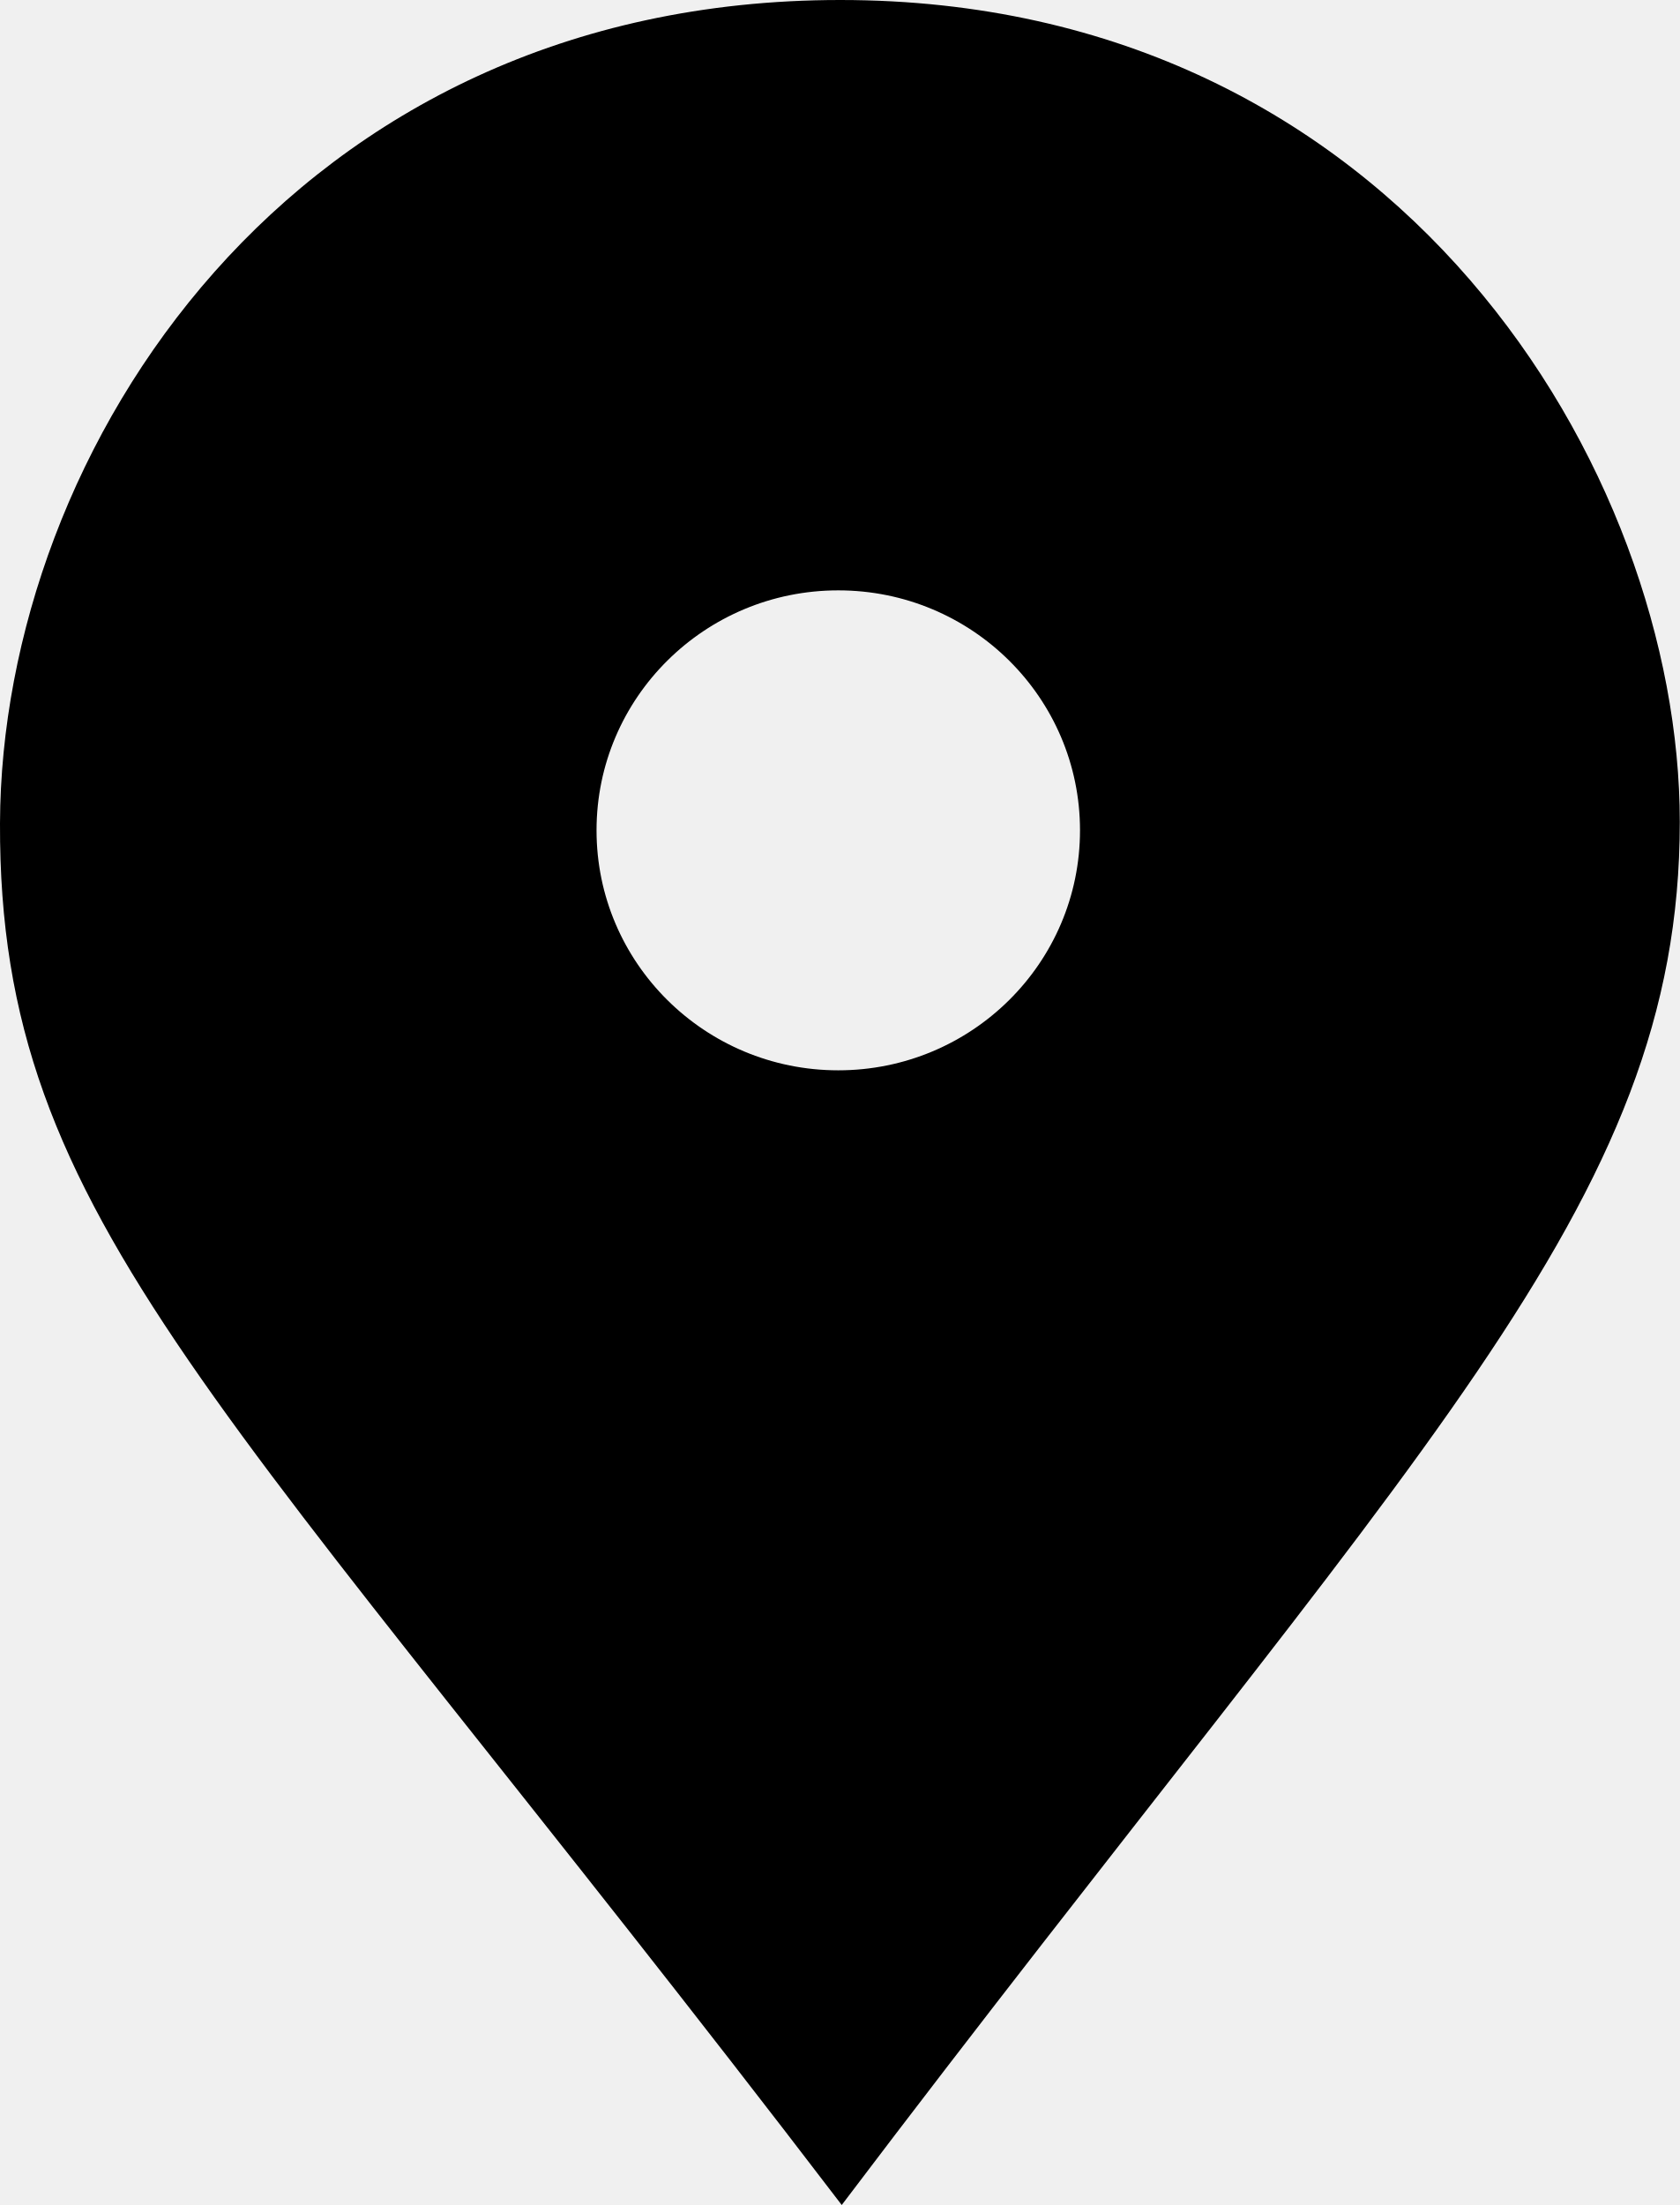
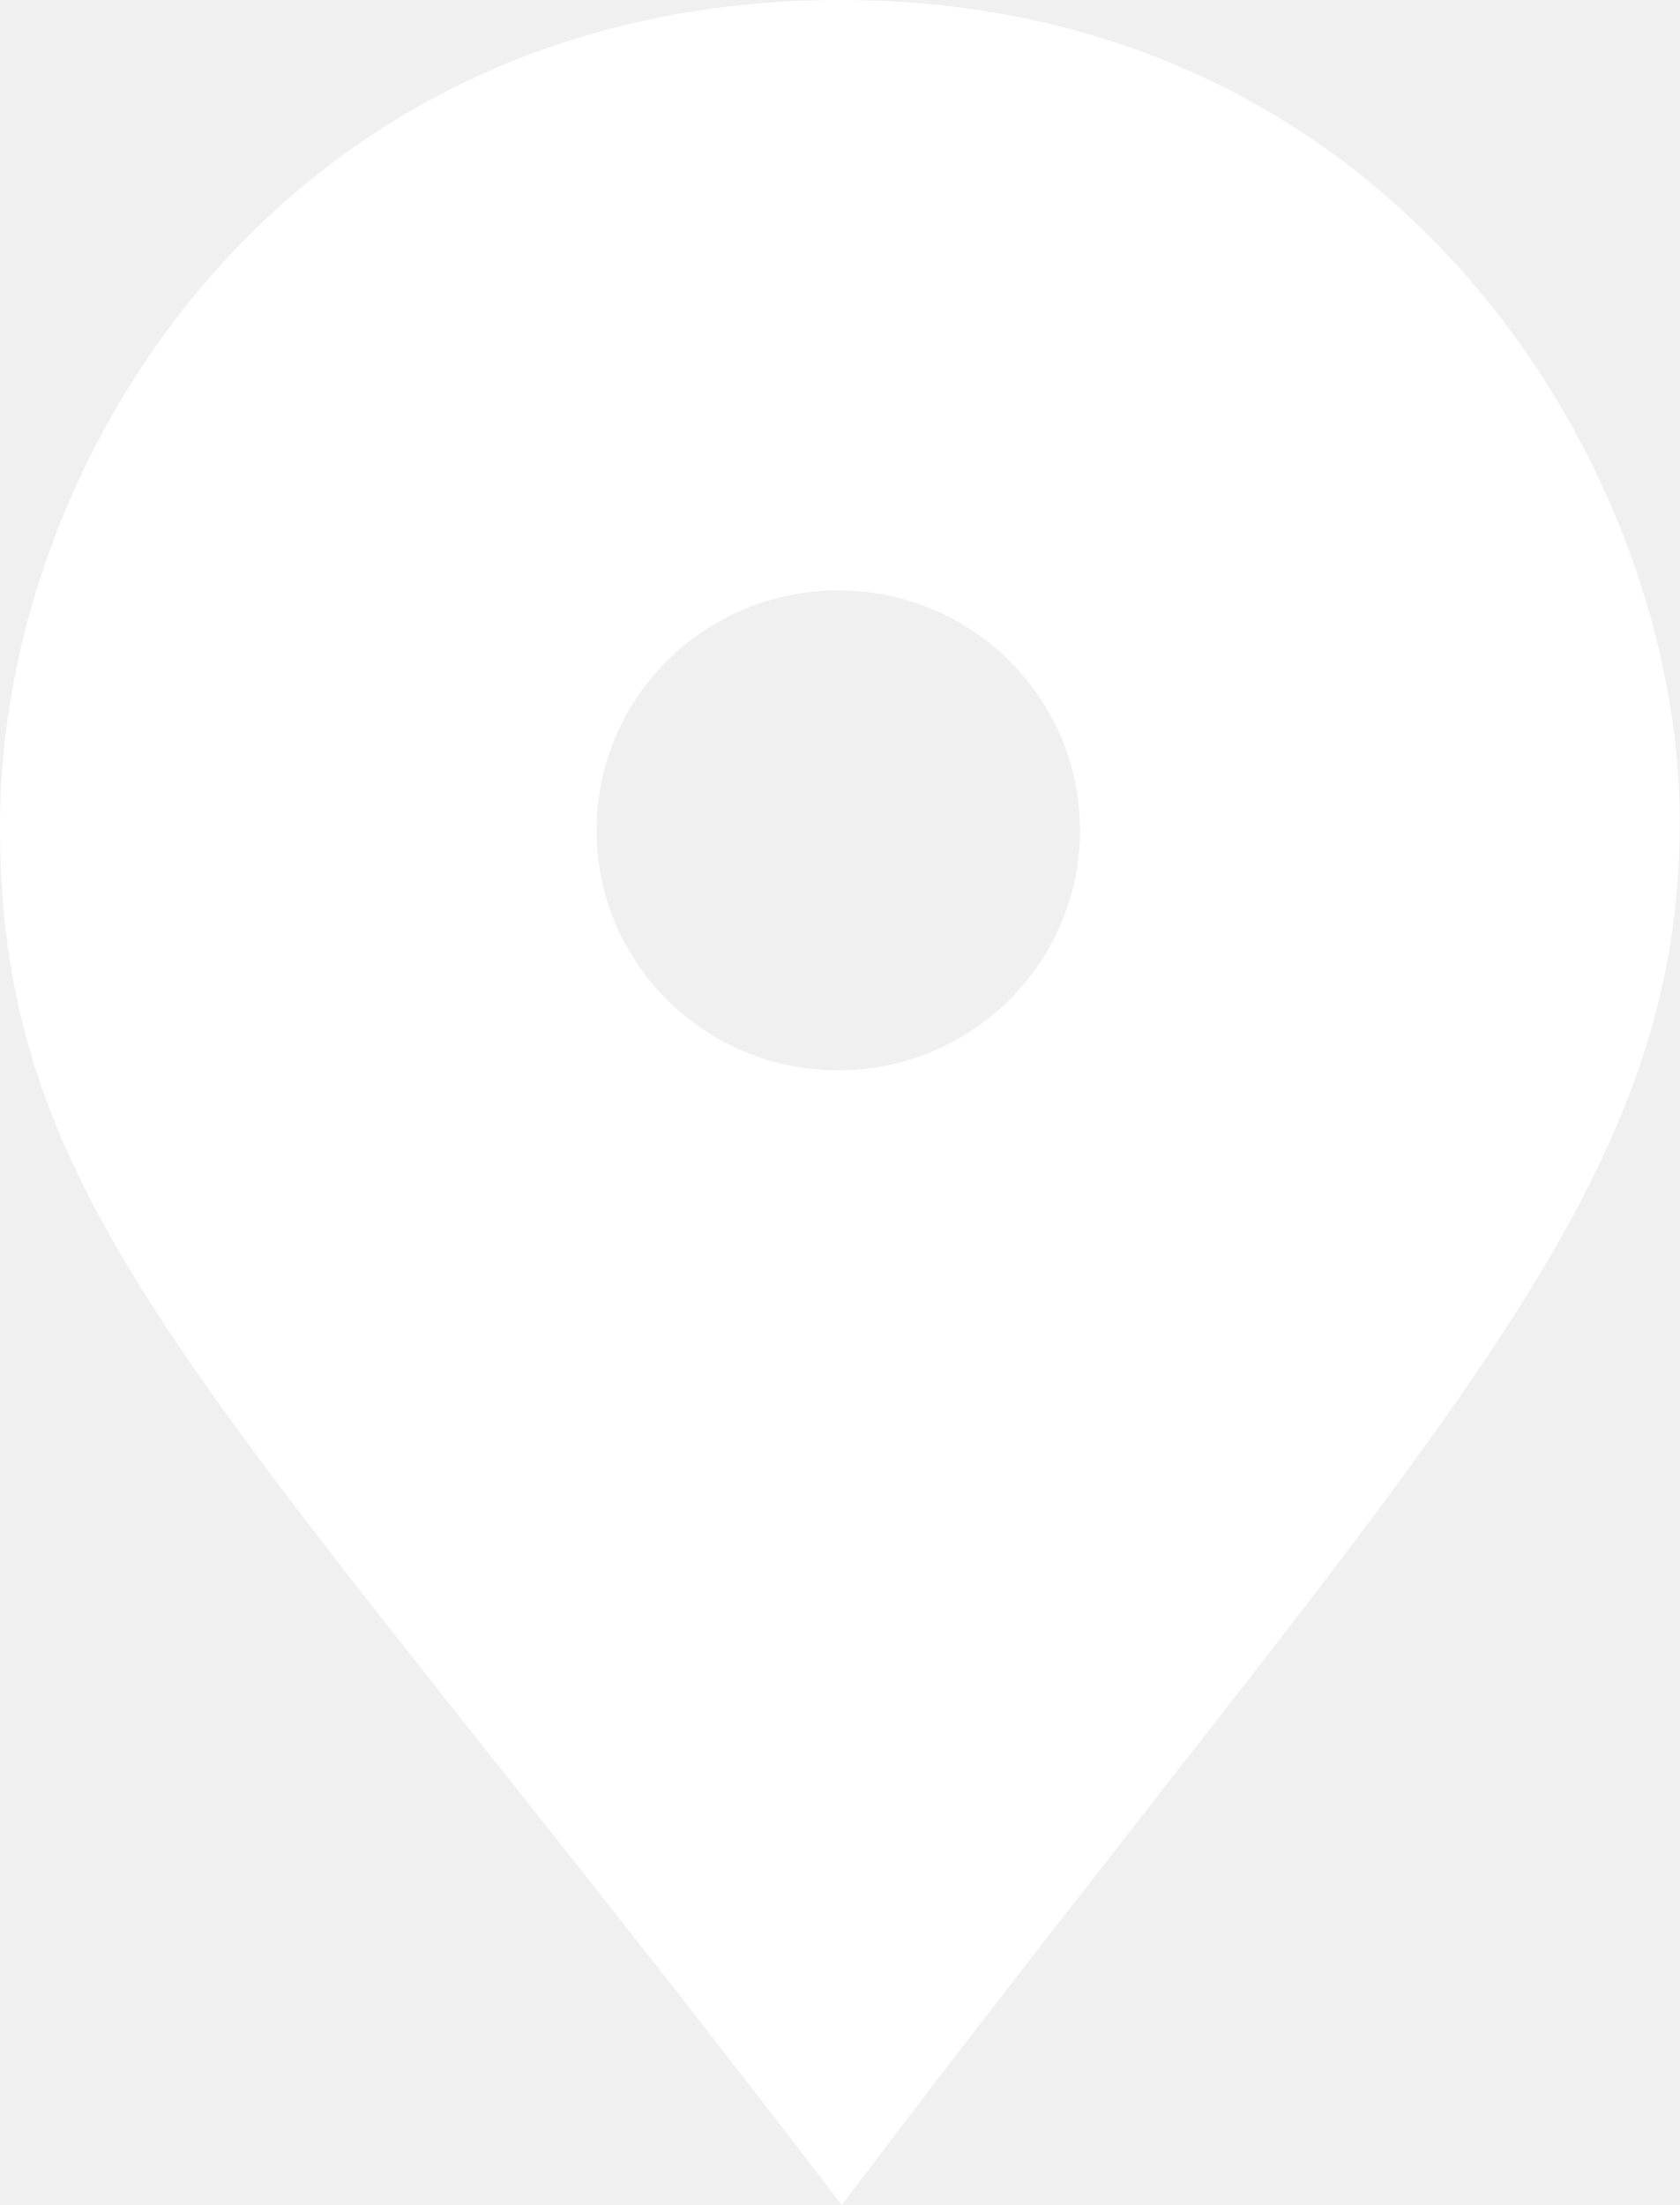
<svg xmlns="http://www.w3.org/2000/svg" version="1.1" viewBox="0 0 32 42">
-   <path d="m16.009 0c-10.473 0-15.984 8.582-16.009 15.681-0.027 7.606 4.252 10.894 16.035 26.319 10.968-14.496 15.965-19.02 15.965-26.344 0-6.666-5.336-15.656-15.991-15.656zm-0.04 11.245a4.605 4.571 0 0 1 4.605 4.571 4.605 4.571 0 0 1-4.605 4.571 4.605 4.571 0 0 1-4.605-4.571 4.605 4.571 0 0 1 4.605-4.571z" />
+   <path fill="white" d="m16.009 0c-10.473 0-15.984 8.582-16.009 15.681-0.027 7.606 4.252 10.894 16.035 26.319 10.968-14.496 15.965-19.02 15.965-26.344 0-6.666-5.336-15.656-15.991-15.656zm-0.04 11.245a4.605 4.571 0 0 1 4.605 4.571 4.605 4.571 0 0 1-4.605 4.571 4.605 4.571 0 0 1-4.605-4.571 4.605 4.571 0 0 1 4.605-4.571z" />
</svg>
